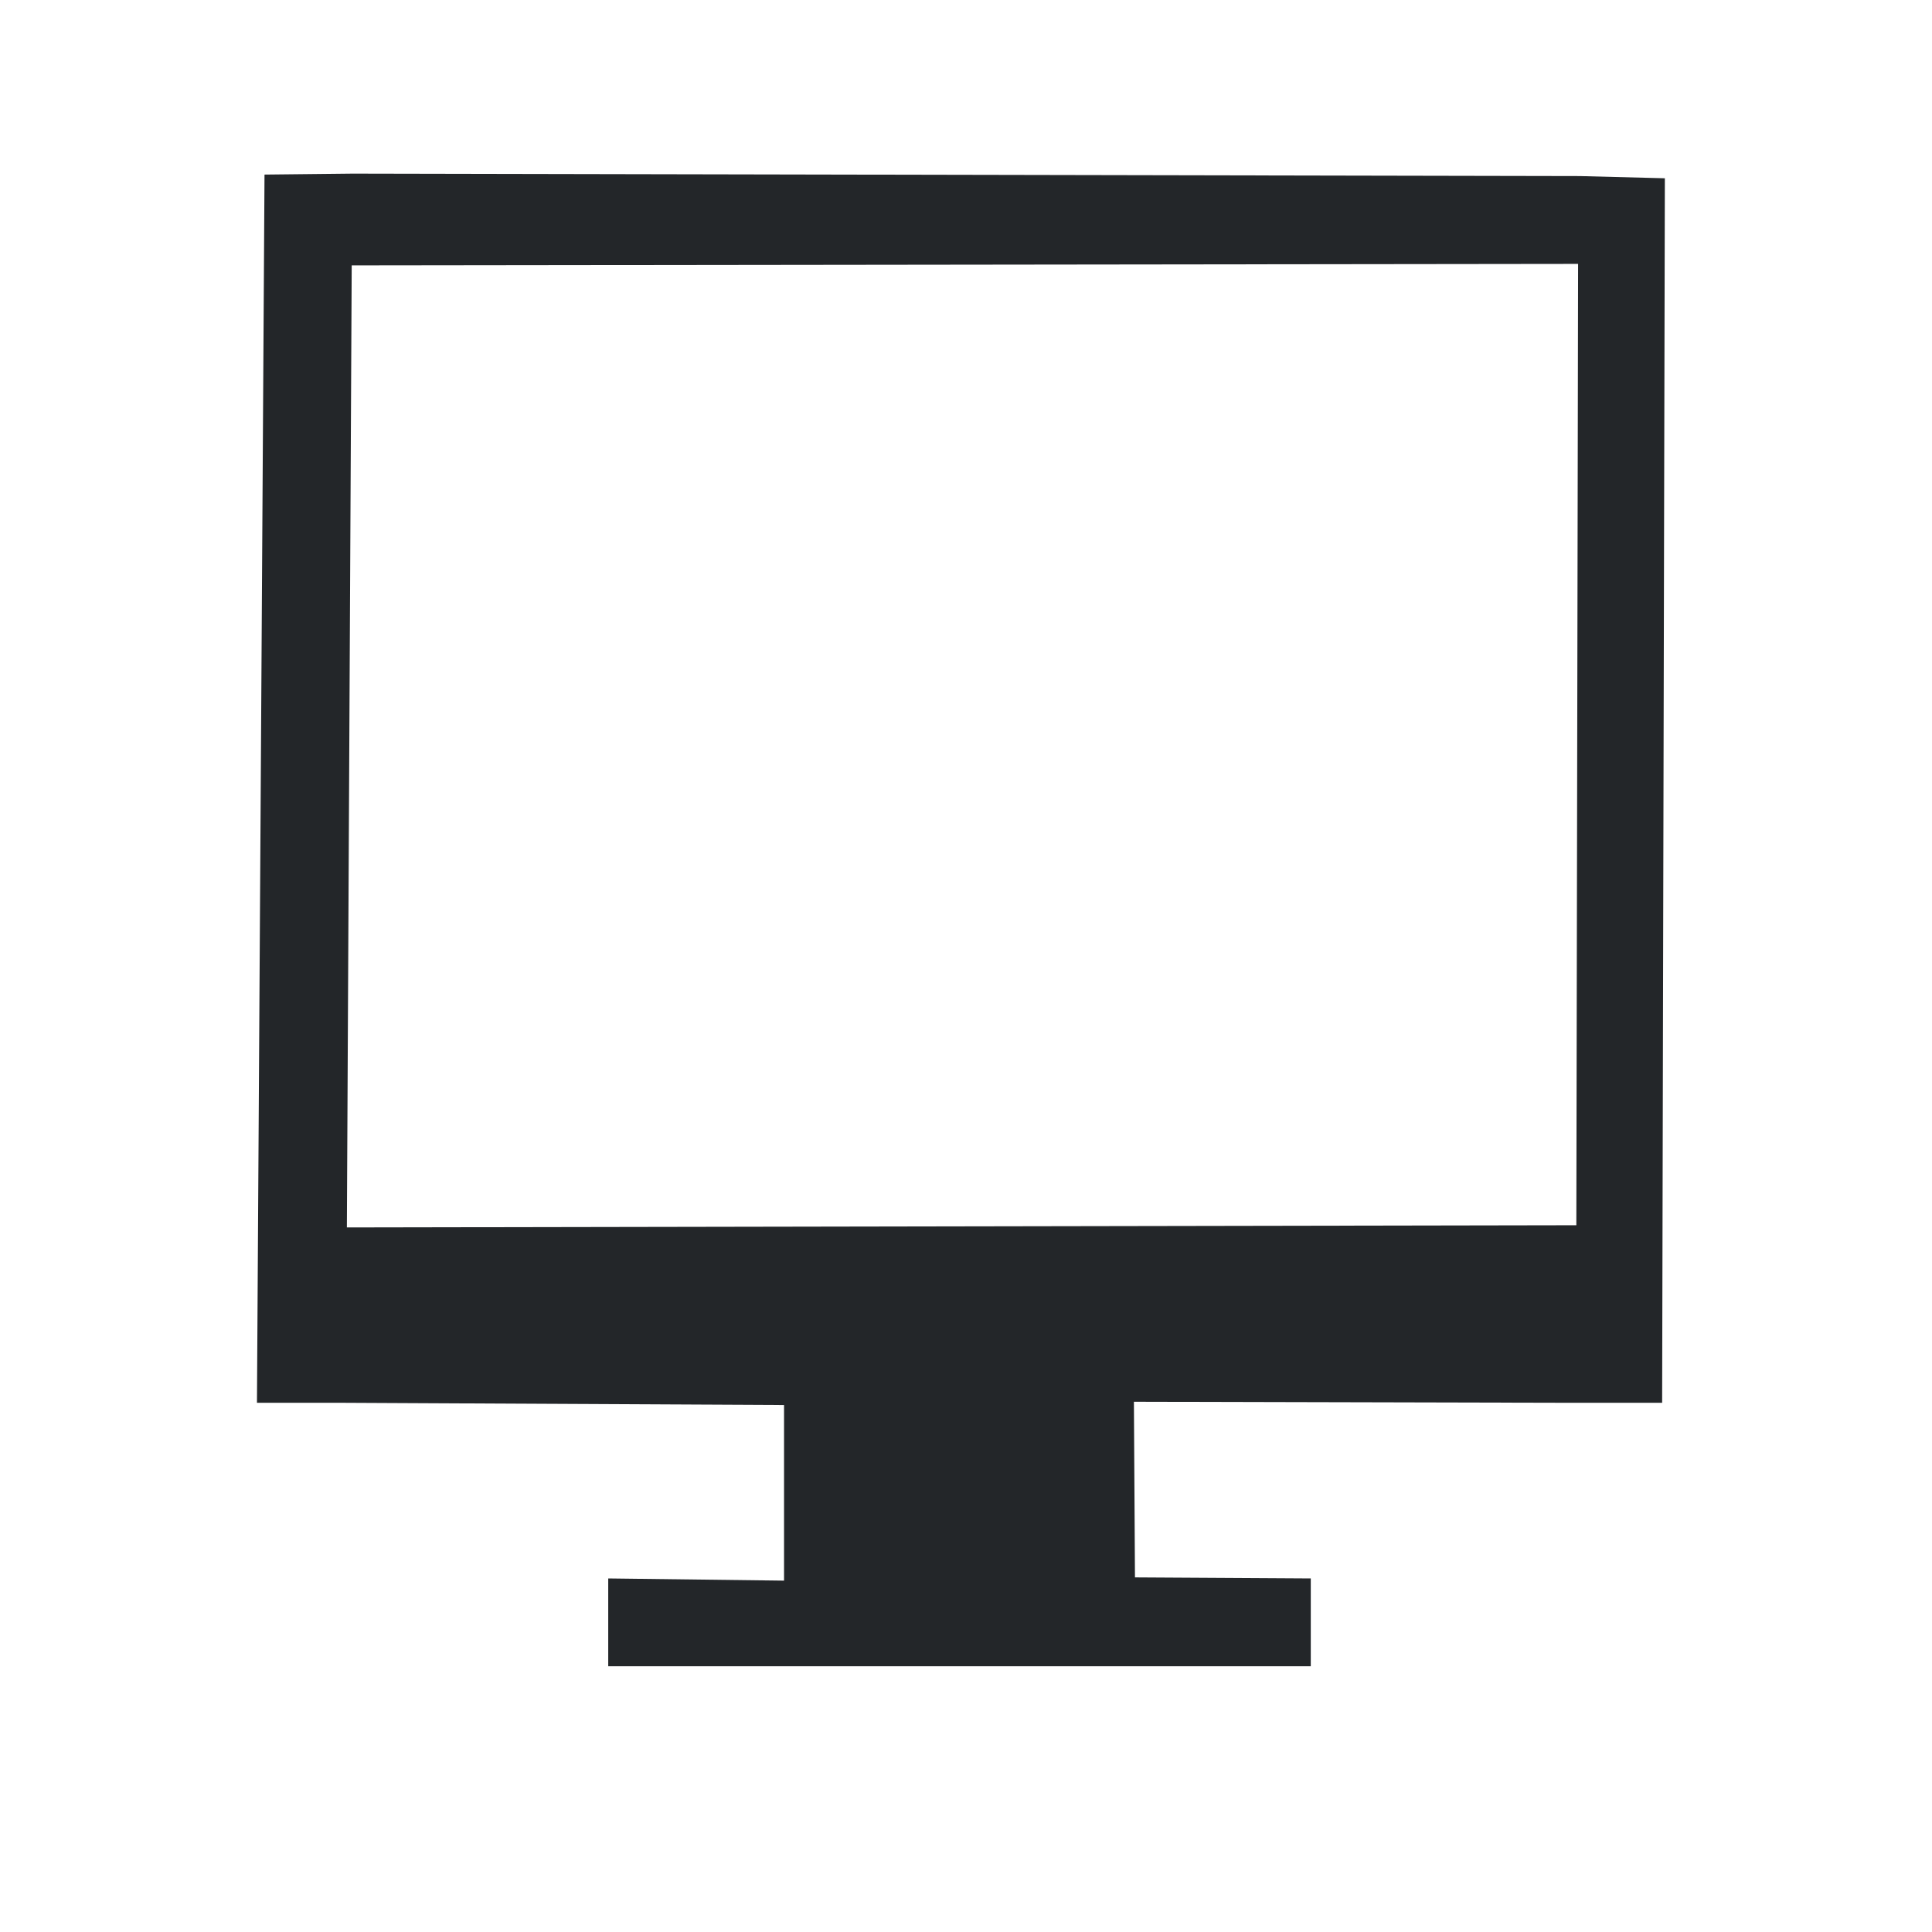
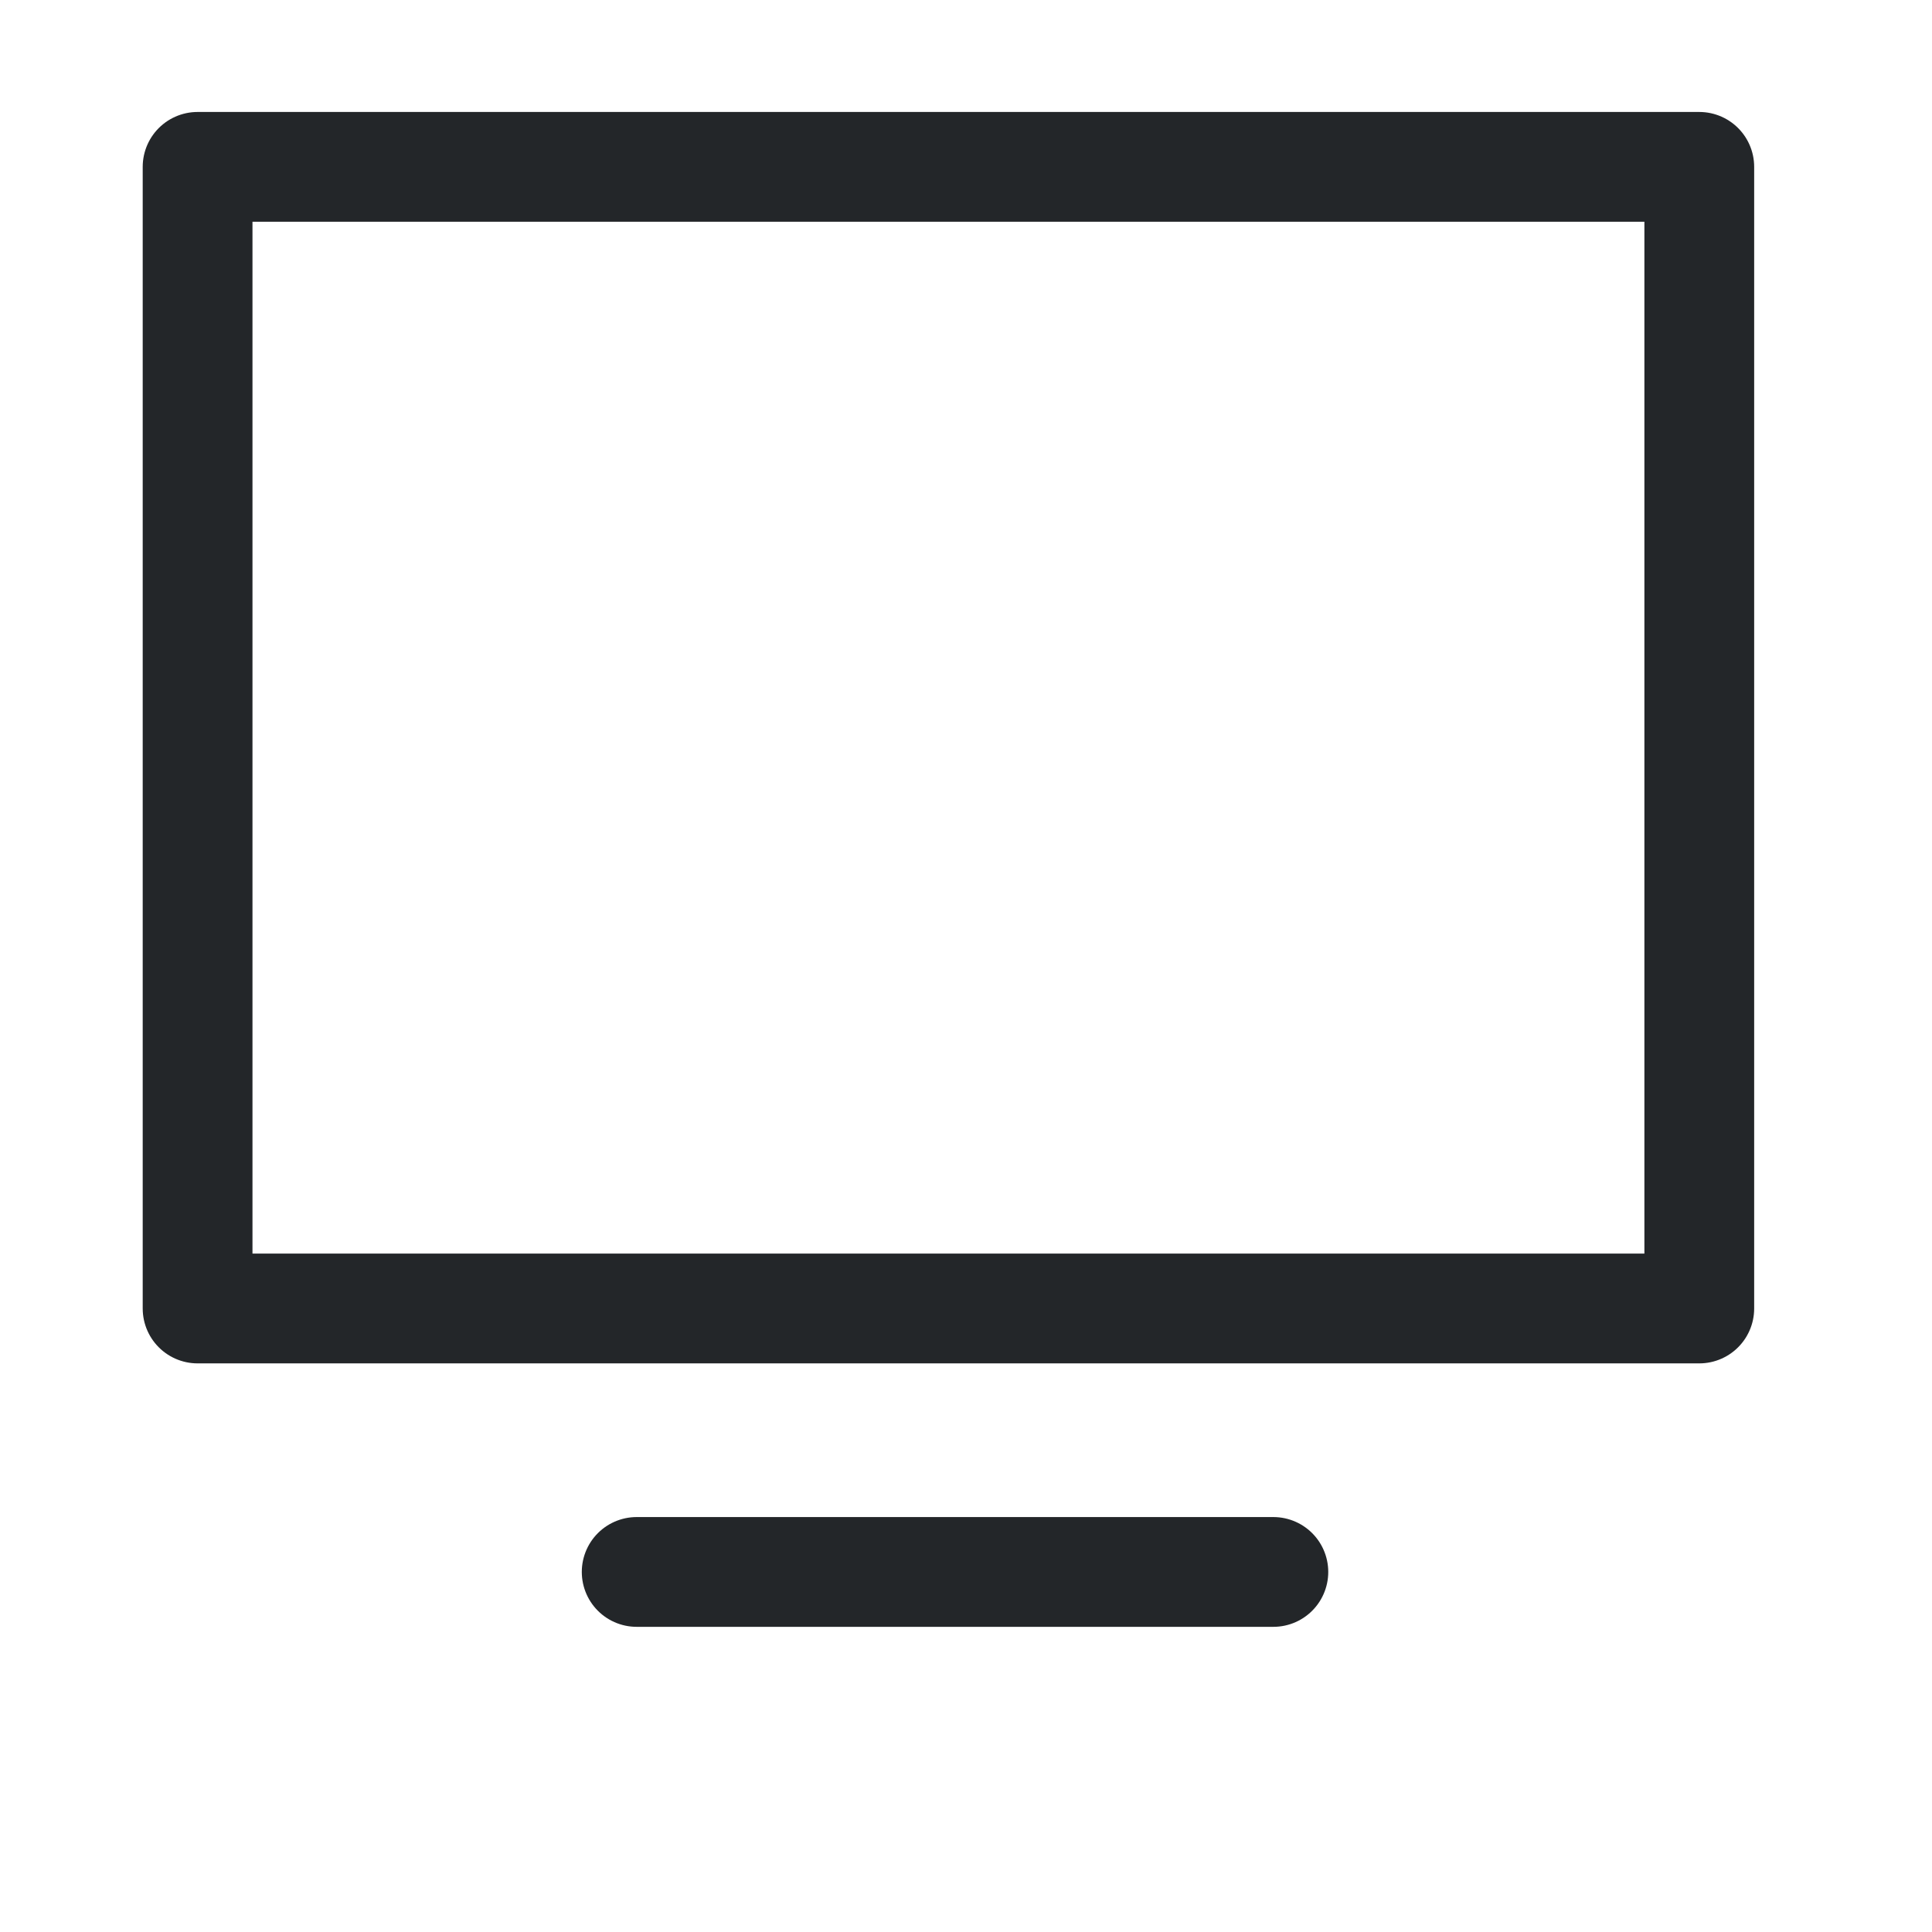
- <svg xmlns="http://www.w3.org/2000/svg" viewBox="0 0 22 22" version="1.1" id="svg1">
-   <defs id="defs3051">
-     <style type="text/css" id="current-color-scheme">.ColorScheme-Text {color:#232629;}</style>
-   </defs>
-   <path style="fill:currentColor;fill-opacity:1;stroke:none" class="ColorScheme-Text" d="m 3.012,1.988 -0.086,13.986 h 1 l 5.002,0.025 -1e-7,2 -2.002,-0.025 v 1 h 8 v -1      l -2.002,-0.012 -0.012,-2 5.015,0.012 h 1 L 18.958,2.03 17.99,2.005 4.017,1.977      Z m 0.993,1.034 13.965,-0.017 -0.02,10.947 -14,0.025 z" id="rect4211" />
+ <svg xmlns="http://www.w3.org/2000/svg" viewBox="0 0 22 22" width="24" height="24" fill="none">
+   <style type="text/css" id="current-color-scheme"> .ColorScheme-Text { color:#232629; } </style>
+   <g class="ColorScheme-Text" stroke="currentColor" stroke-linejoin="round" stroke-linecap="round" stroke-width="1.25" transform="translate(1.25, -3.1)">
+     <path fill="None" d="M 18.1 18 L 1 18 1 5 18.1 5 18.1 18 M 6 21 L 13.25 21" />
+   </g>
</svg>
